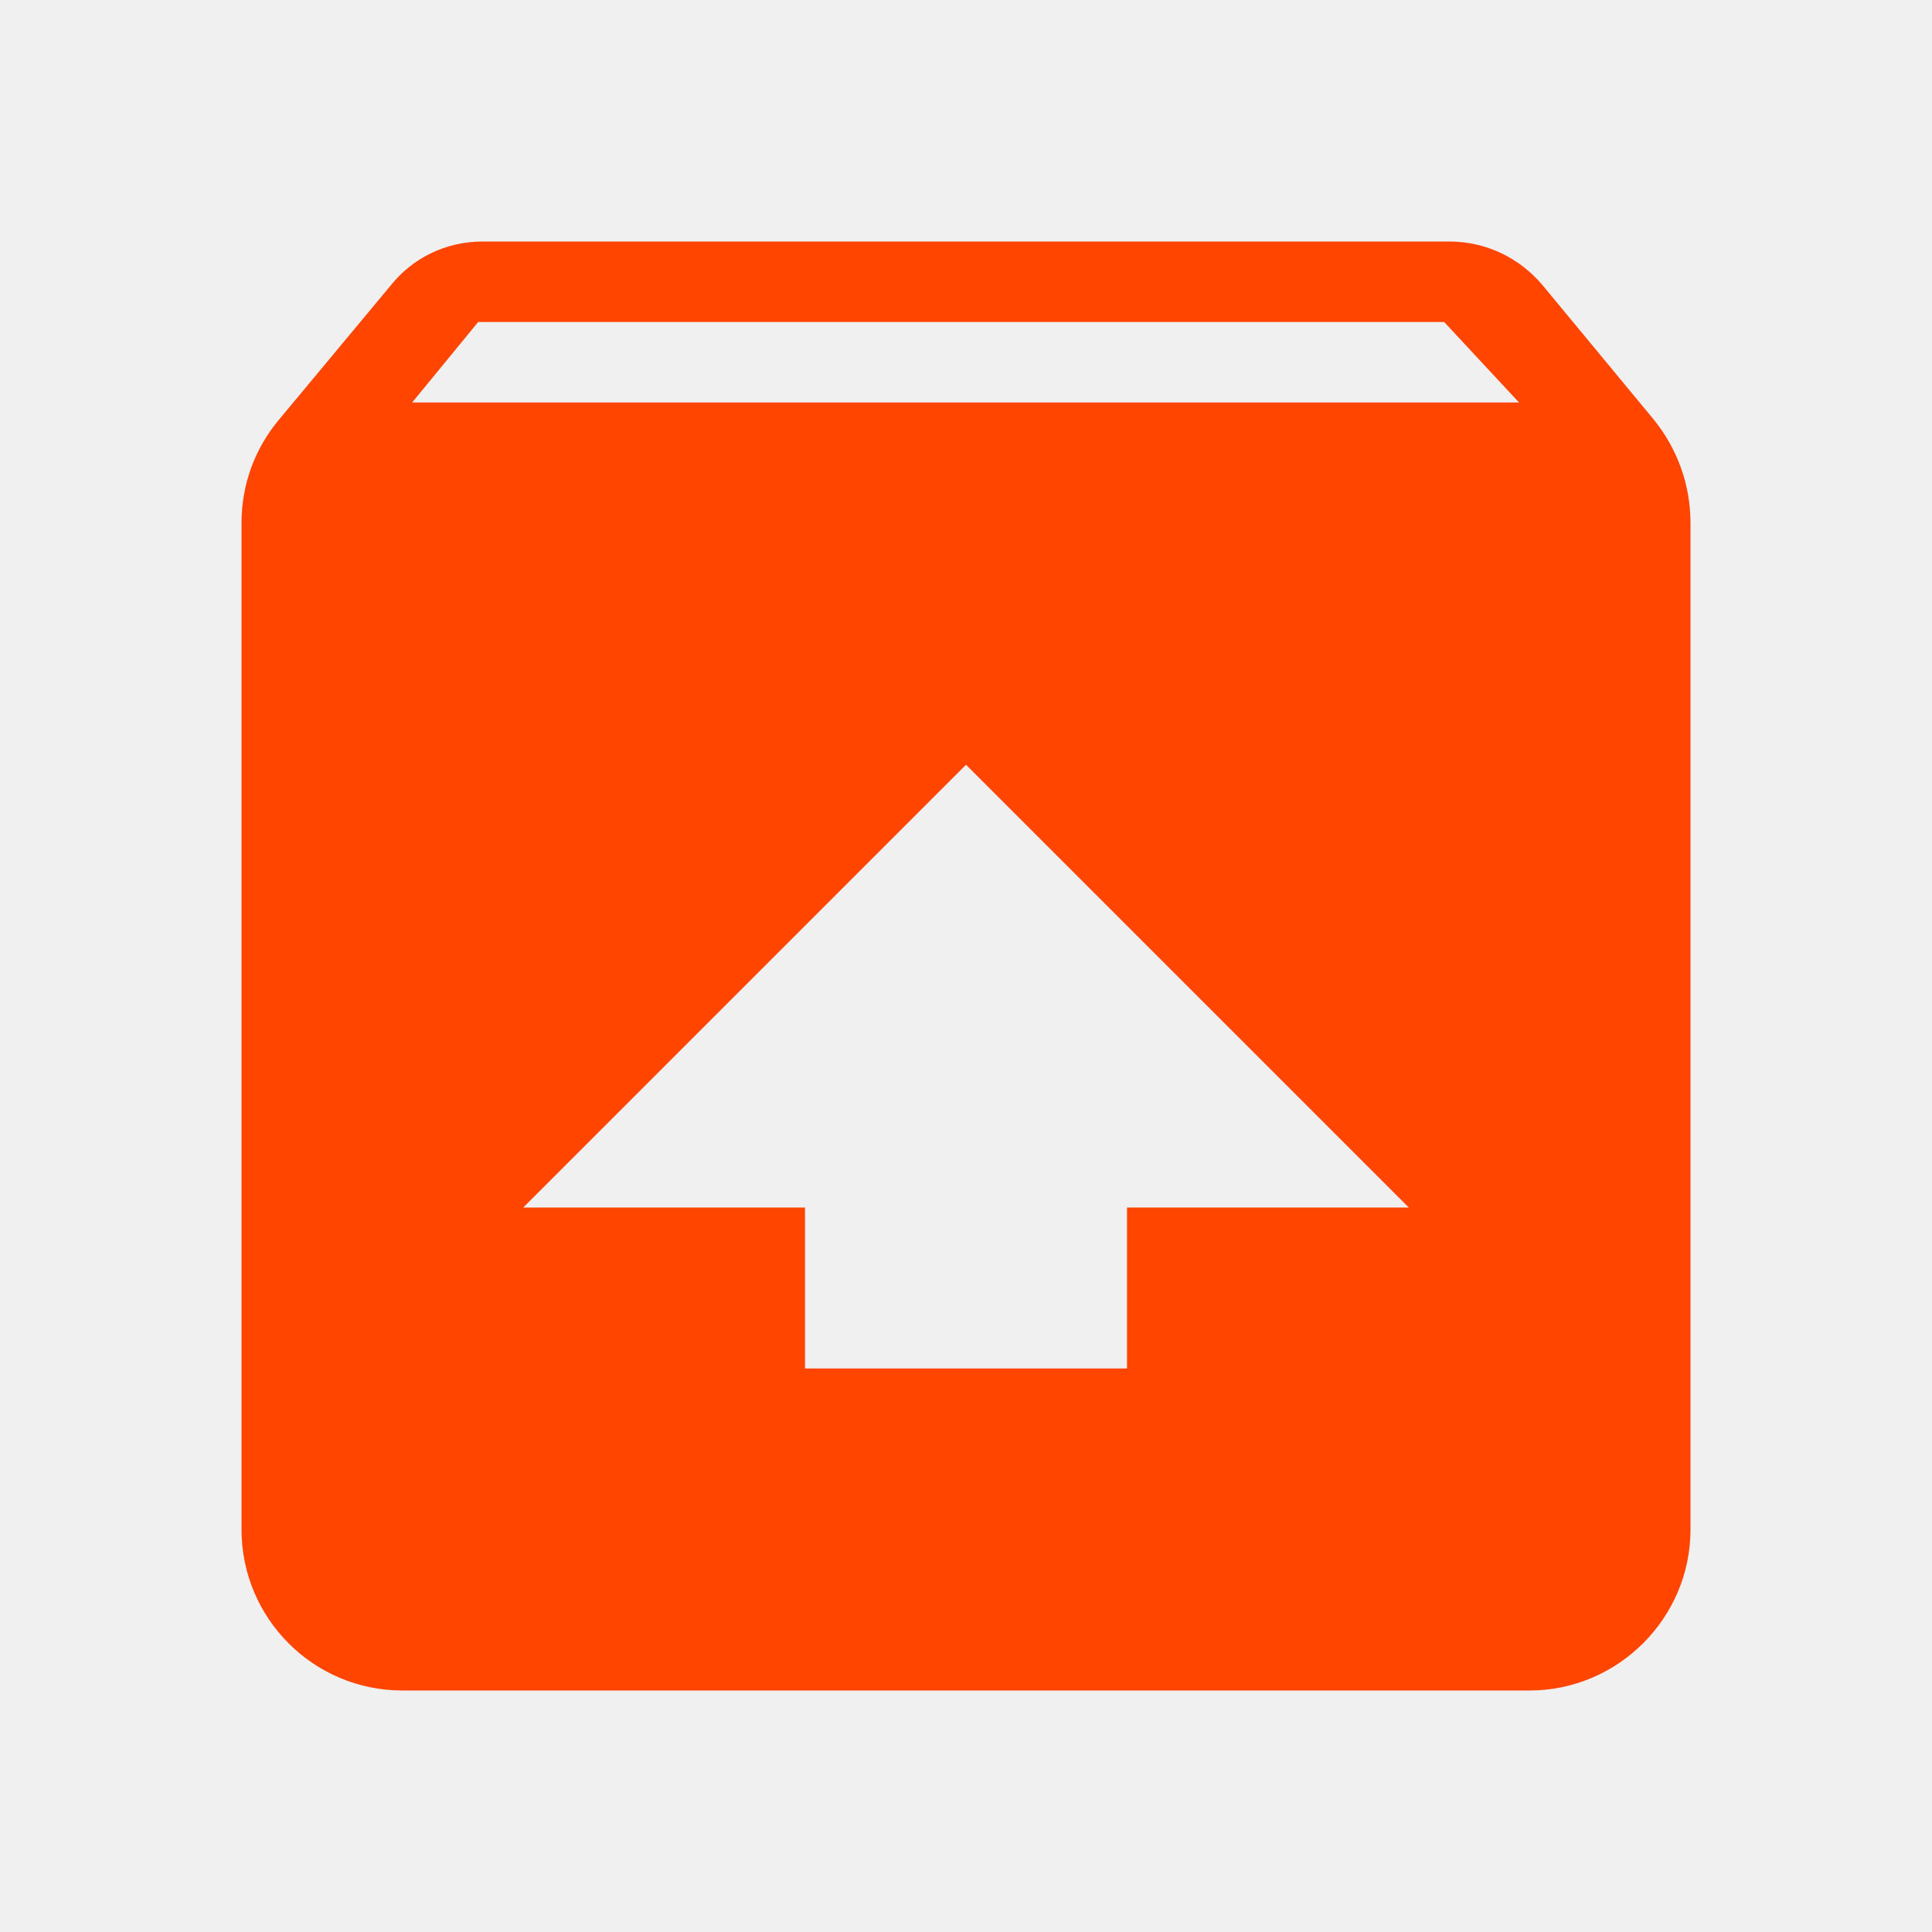
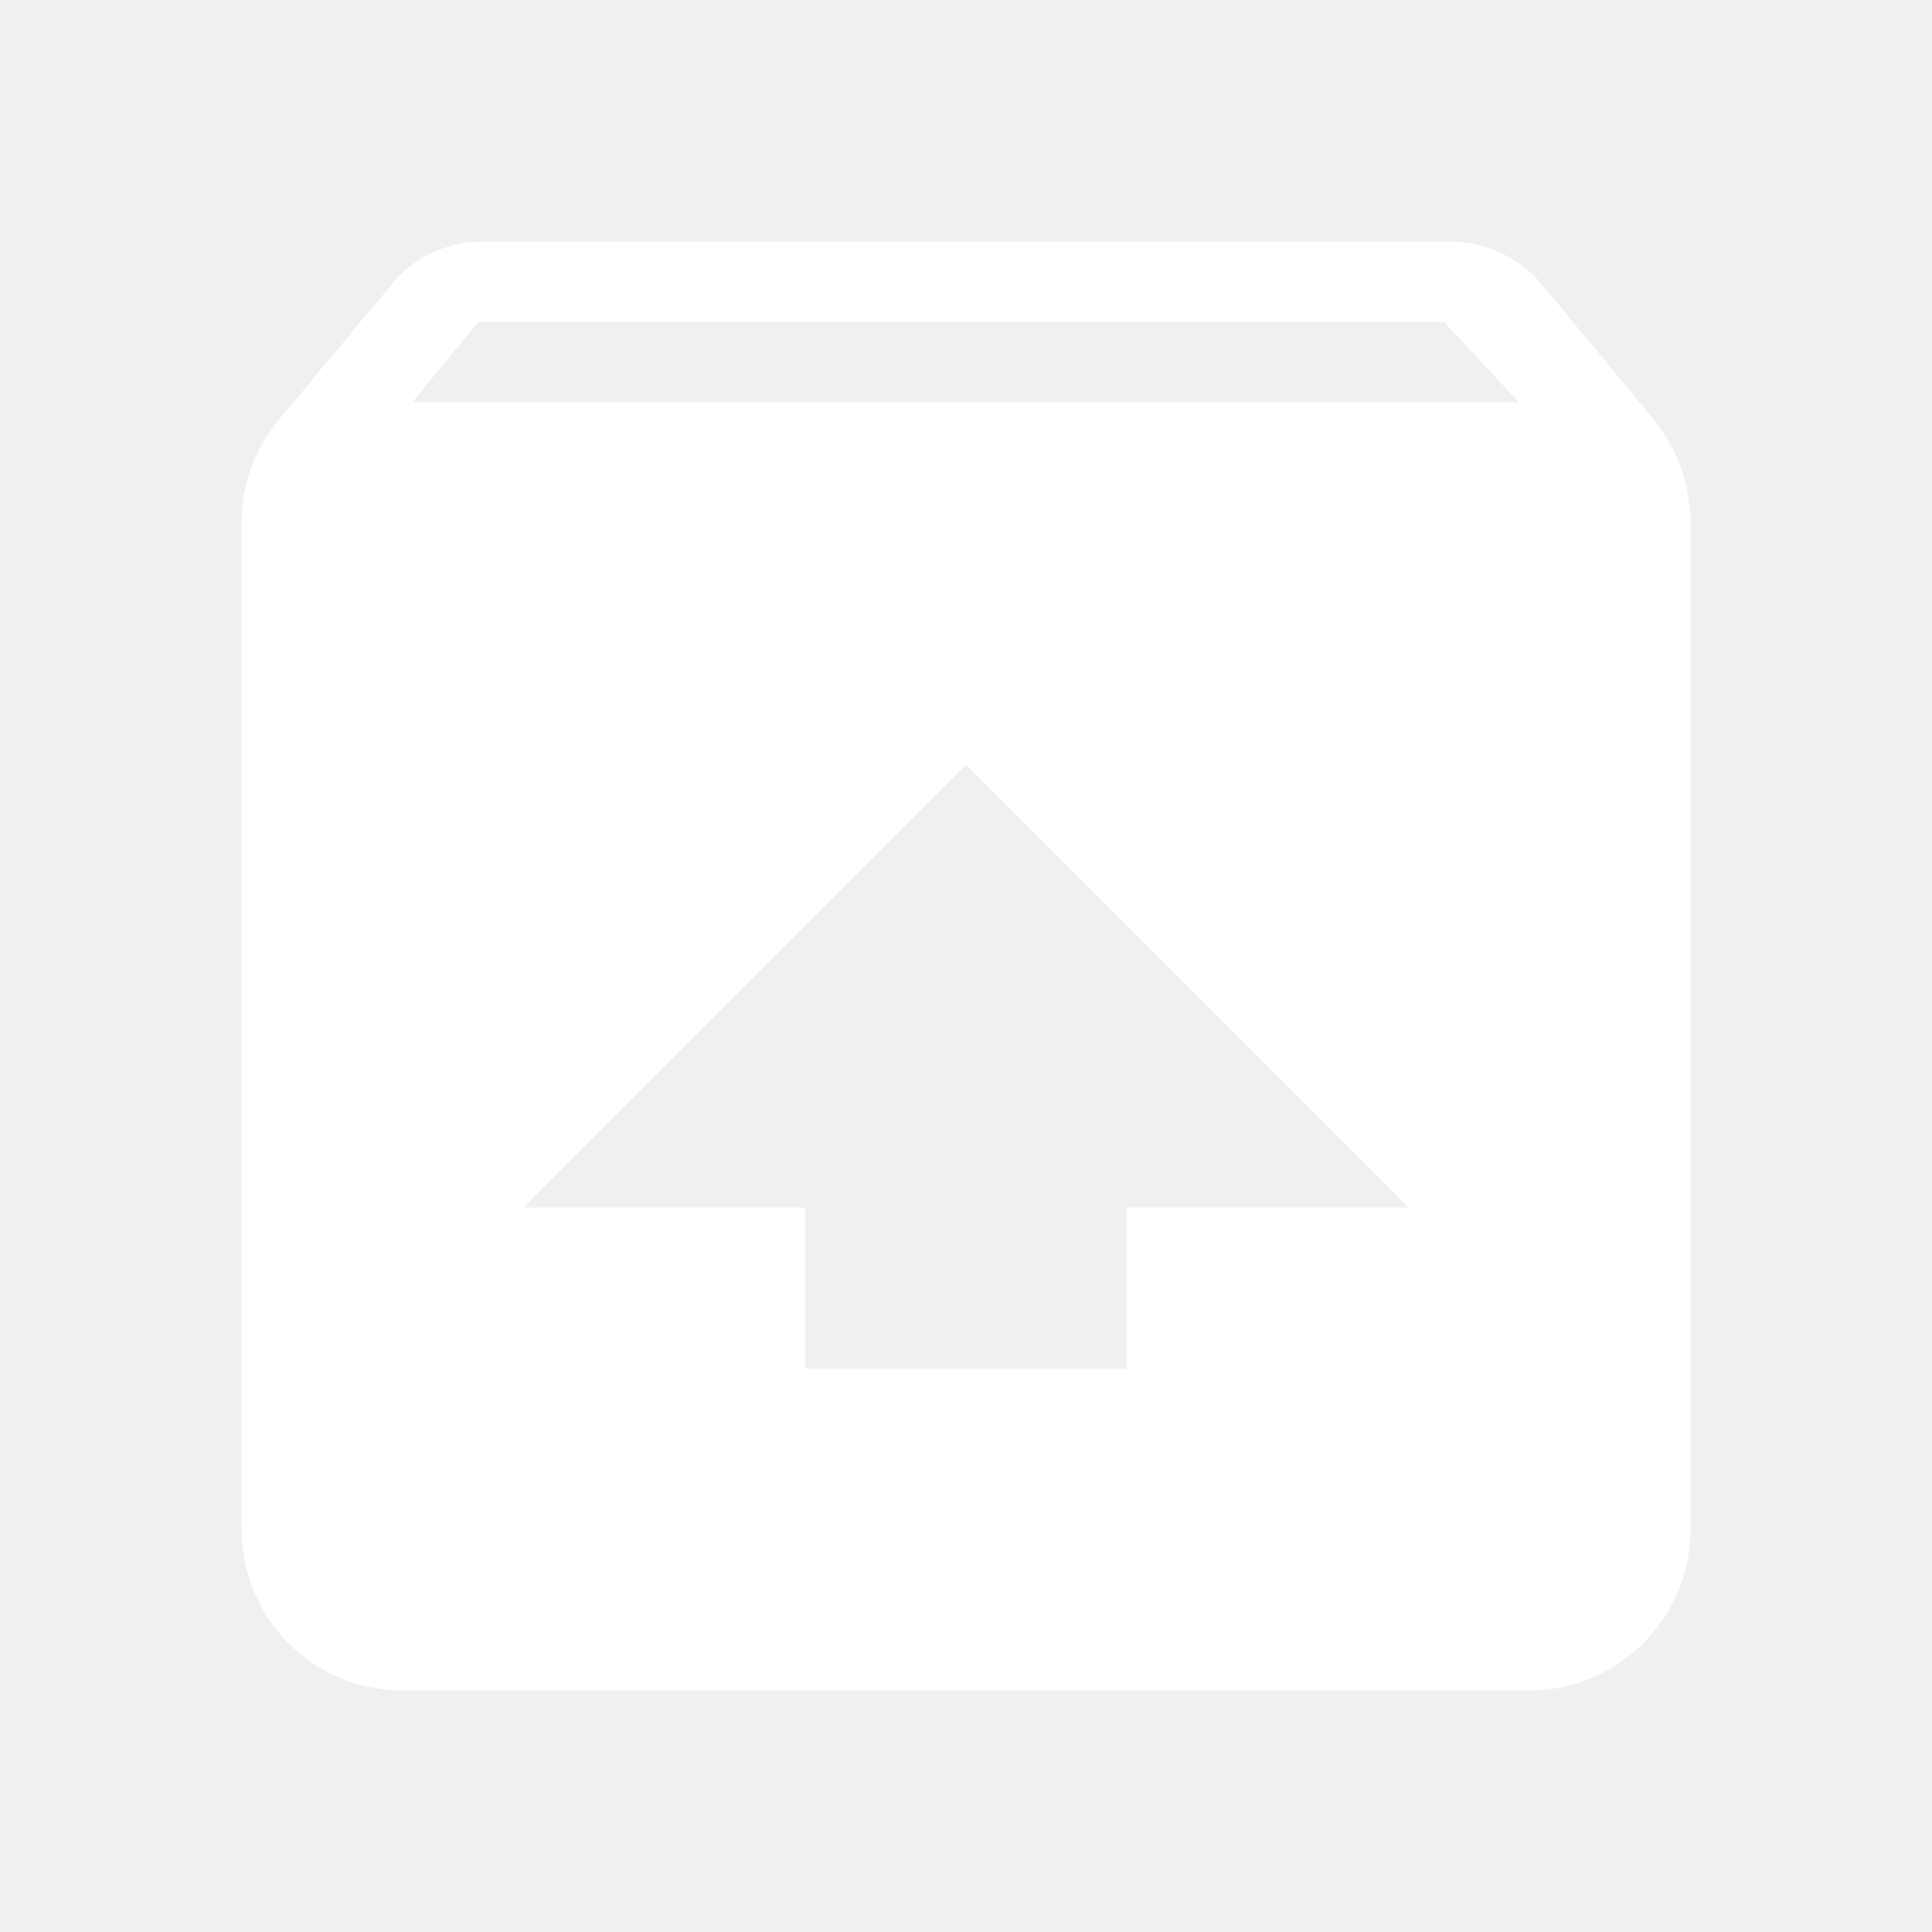
<svg xmlns="http://www.w3.org/2000/svg" xmlns:xlink="http://www.w3.org/1999/xlink" fill="#FFFFFF" height="24" viewBox="0 0 24 24" width="24">
  <defs>
    <path d="M0 0h24v24H0V0z" id="a" />
  </defs>
  <clipPath id="b">
    <use overflow="visible" xlink:href="#a" />
  </clipPath>
-   <path clip-path="url(#b)" d="M20.55 5.22l-1.39-1.68C18.88 3.21 18.47 3 18 3H6c-.47 0-.88.21-1.15.55L3.46 5.22C3.17 5.57 3 6.01 3 6.5V19c0 1.1.89 2 2 2h14c1.1 0 2-.9 2-2V6.5c0-.49-.17-.93-.45-1.28zM12 9.5l5.5 5.5H14v2h-4v-2H6.5L12 9.5zM5.12 5l.82-1h12l.93 1H5.12z" fill="orangered" />
+   <path clip-path="url(#b)" d="M20.55 5.22l-1.39-1.68C18.88 3.21 18.47 3 18 3H6c-.47 0-.88.21-1.15.55L3.46 5.22C3.17 5.57 3 6.01 3 6.5V19c0 1.1.89 2 2 2h14c1.1 0 2-.9 2-2V6.5c0-.49-.17-.93-.45-1.28zM12 9.5l5.5 5.5H14v2h-4v-2H6.5L12 9.5zM5.12 5l.82-1h12l.93 1H5.12z" />
</svg>
